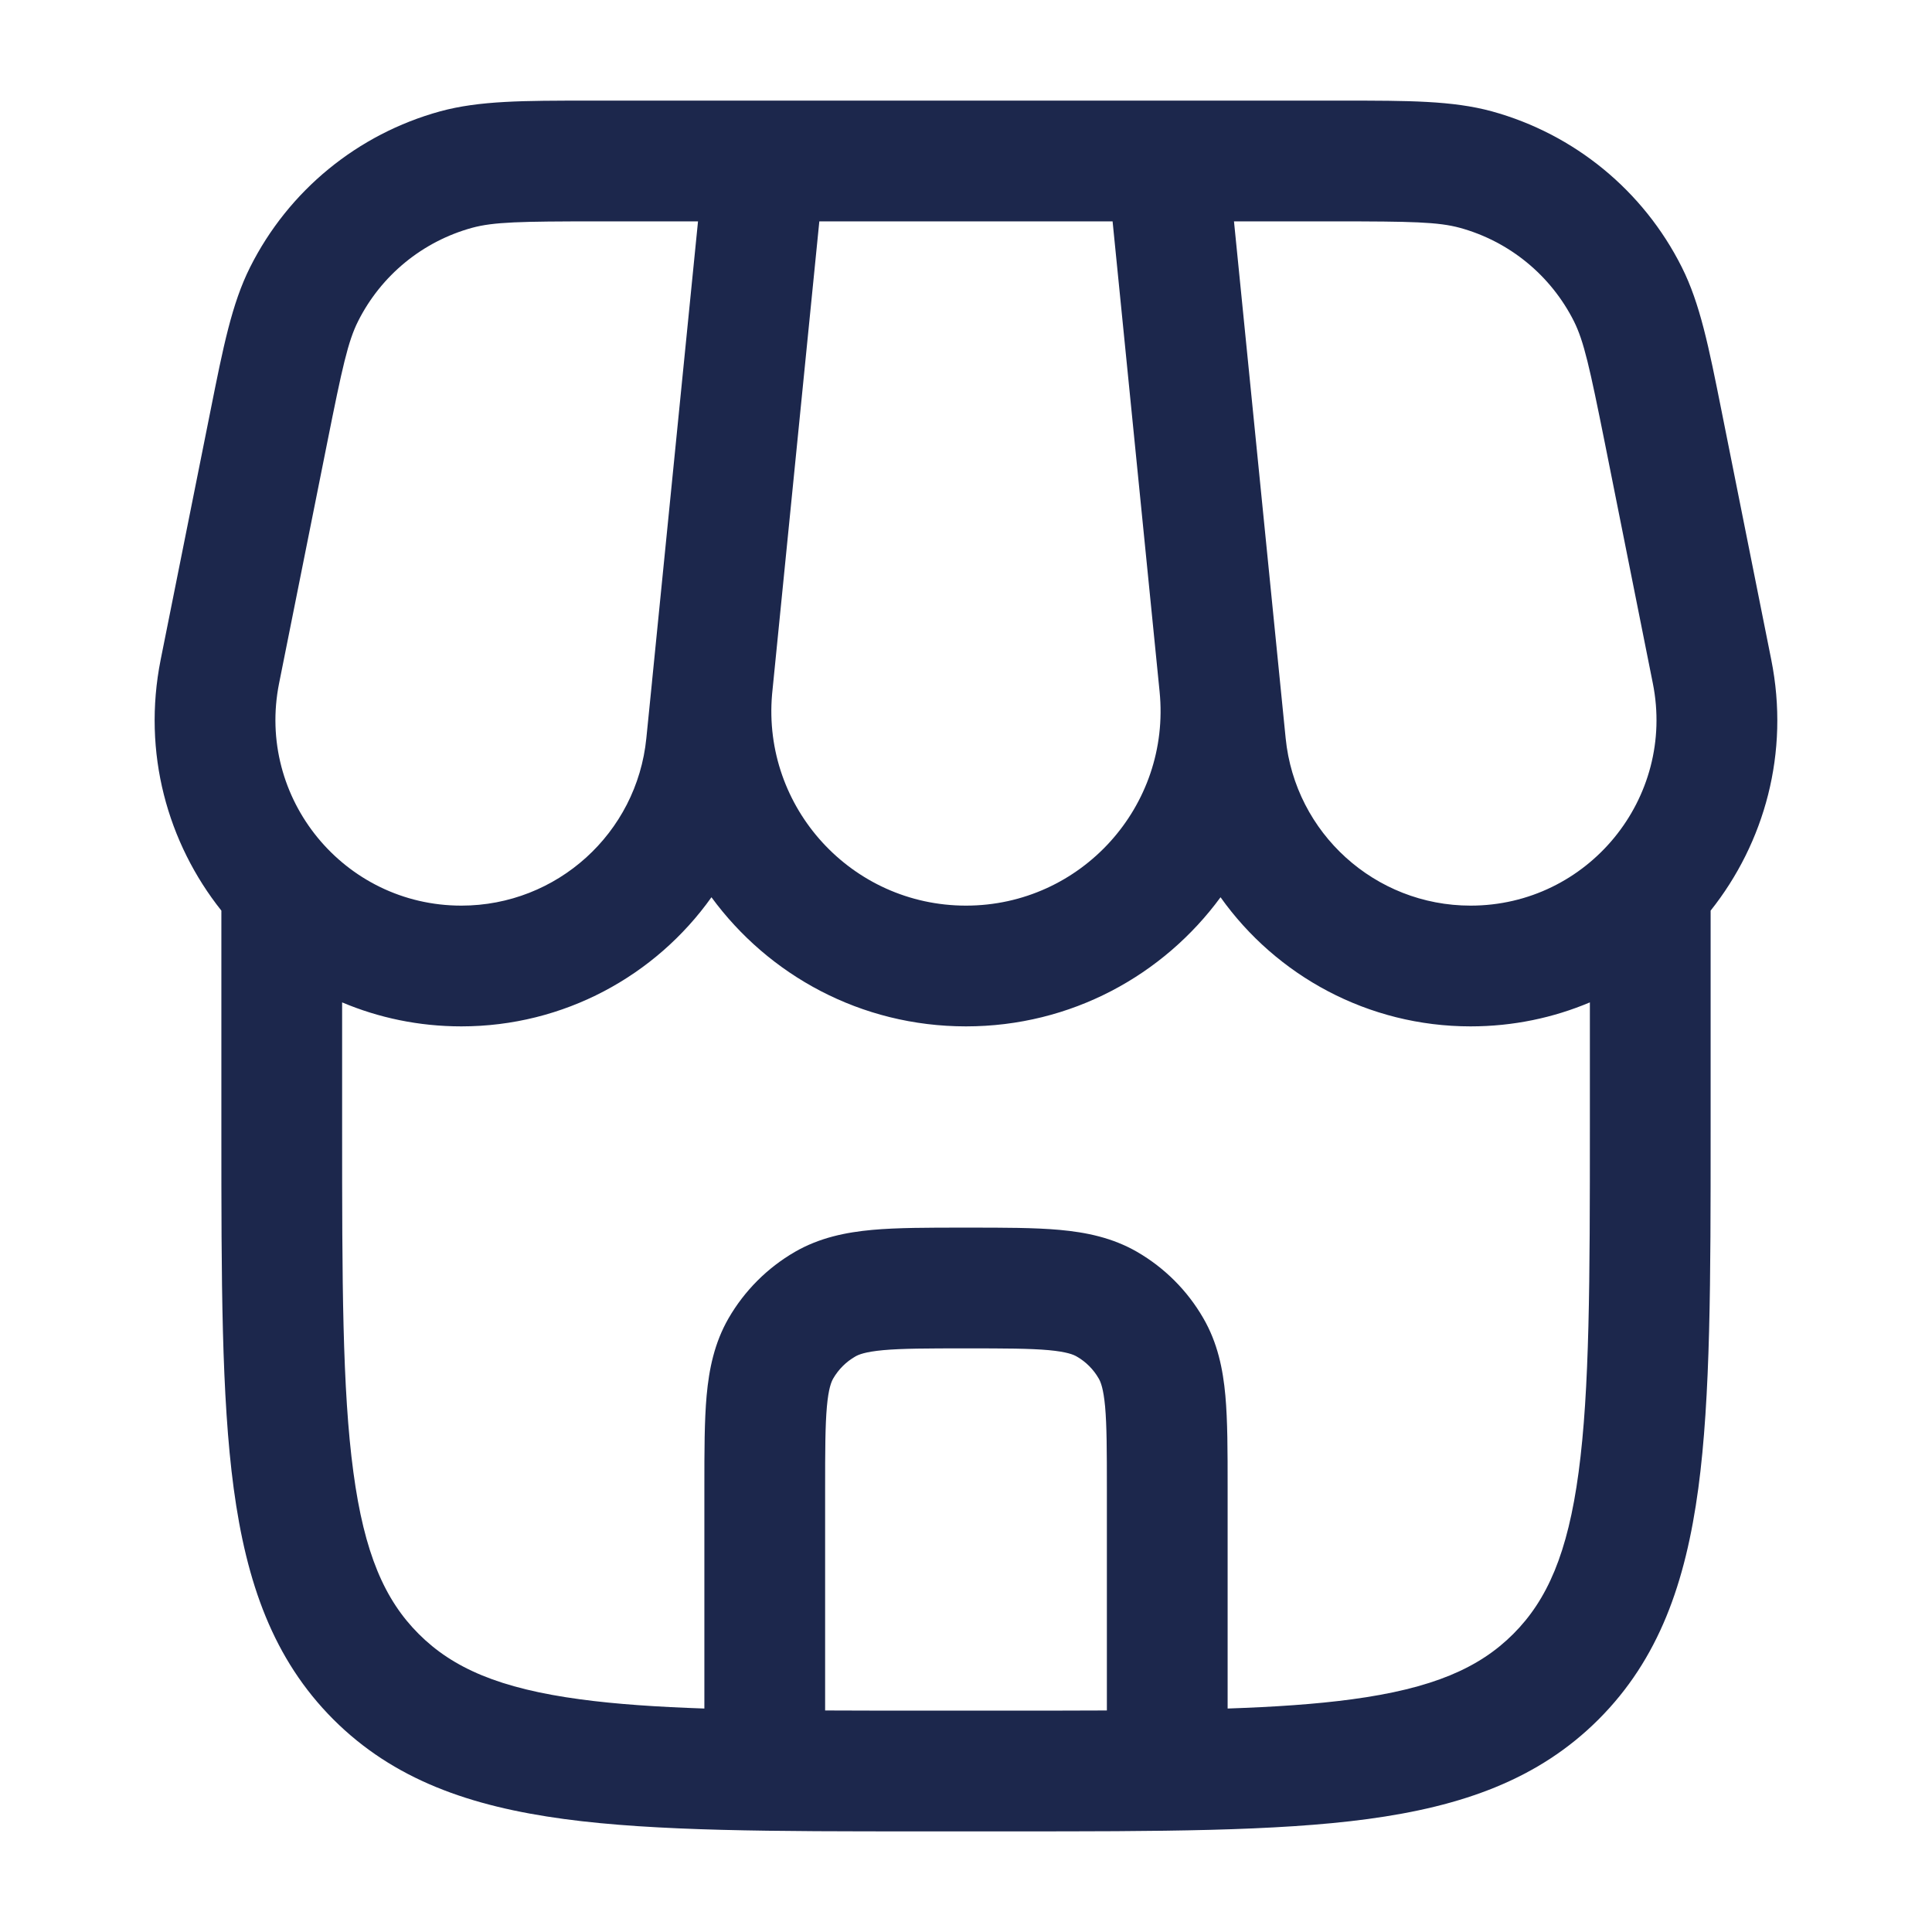
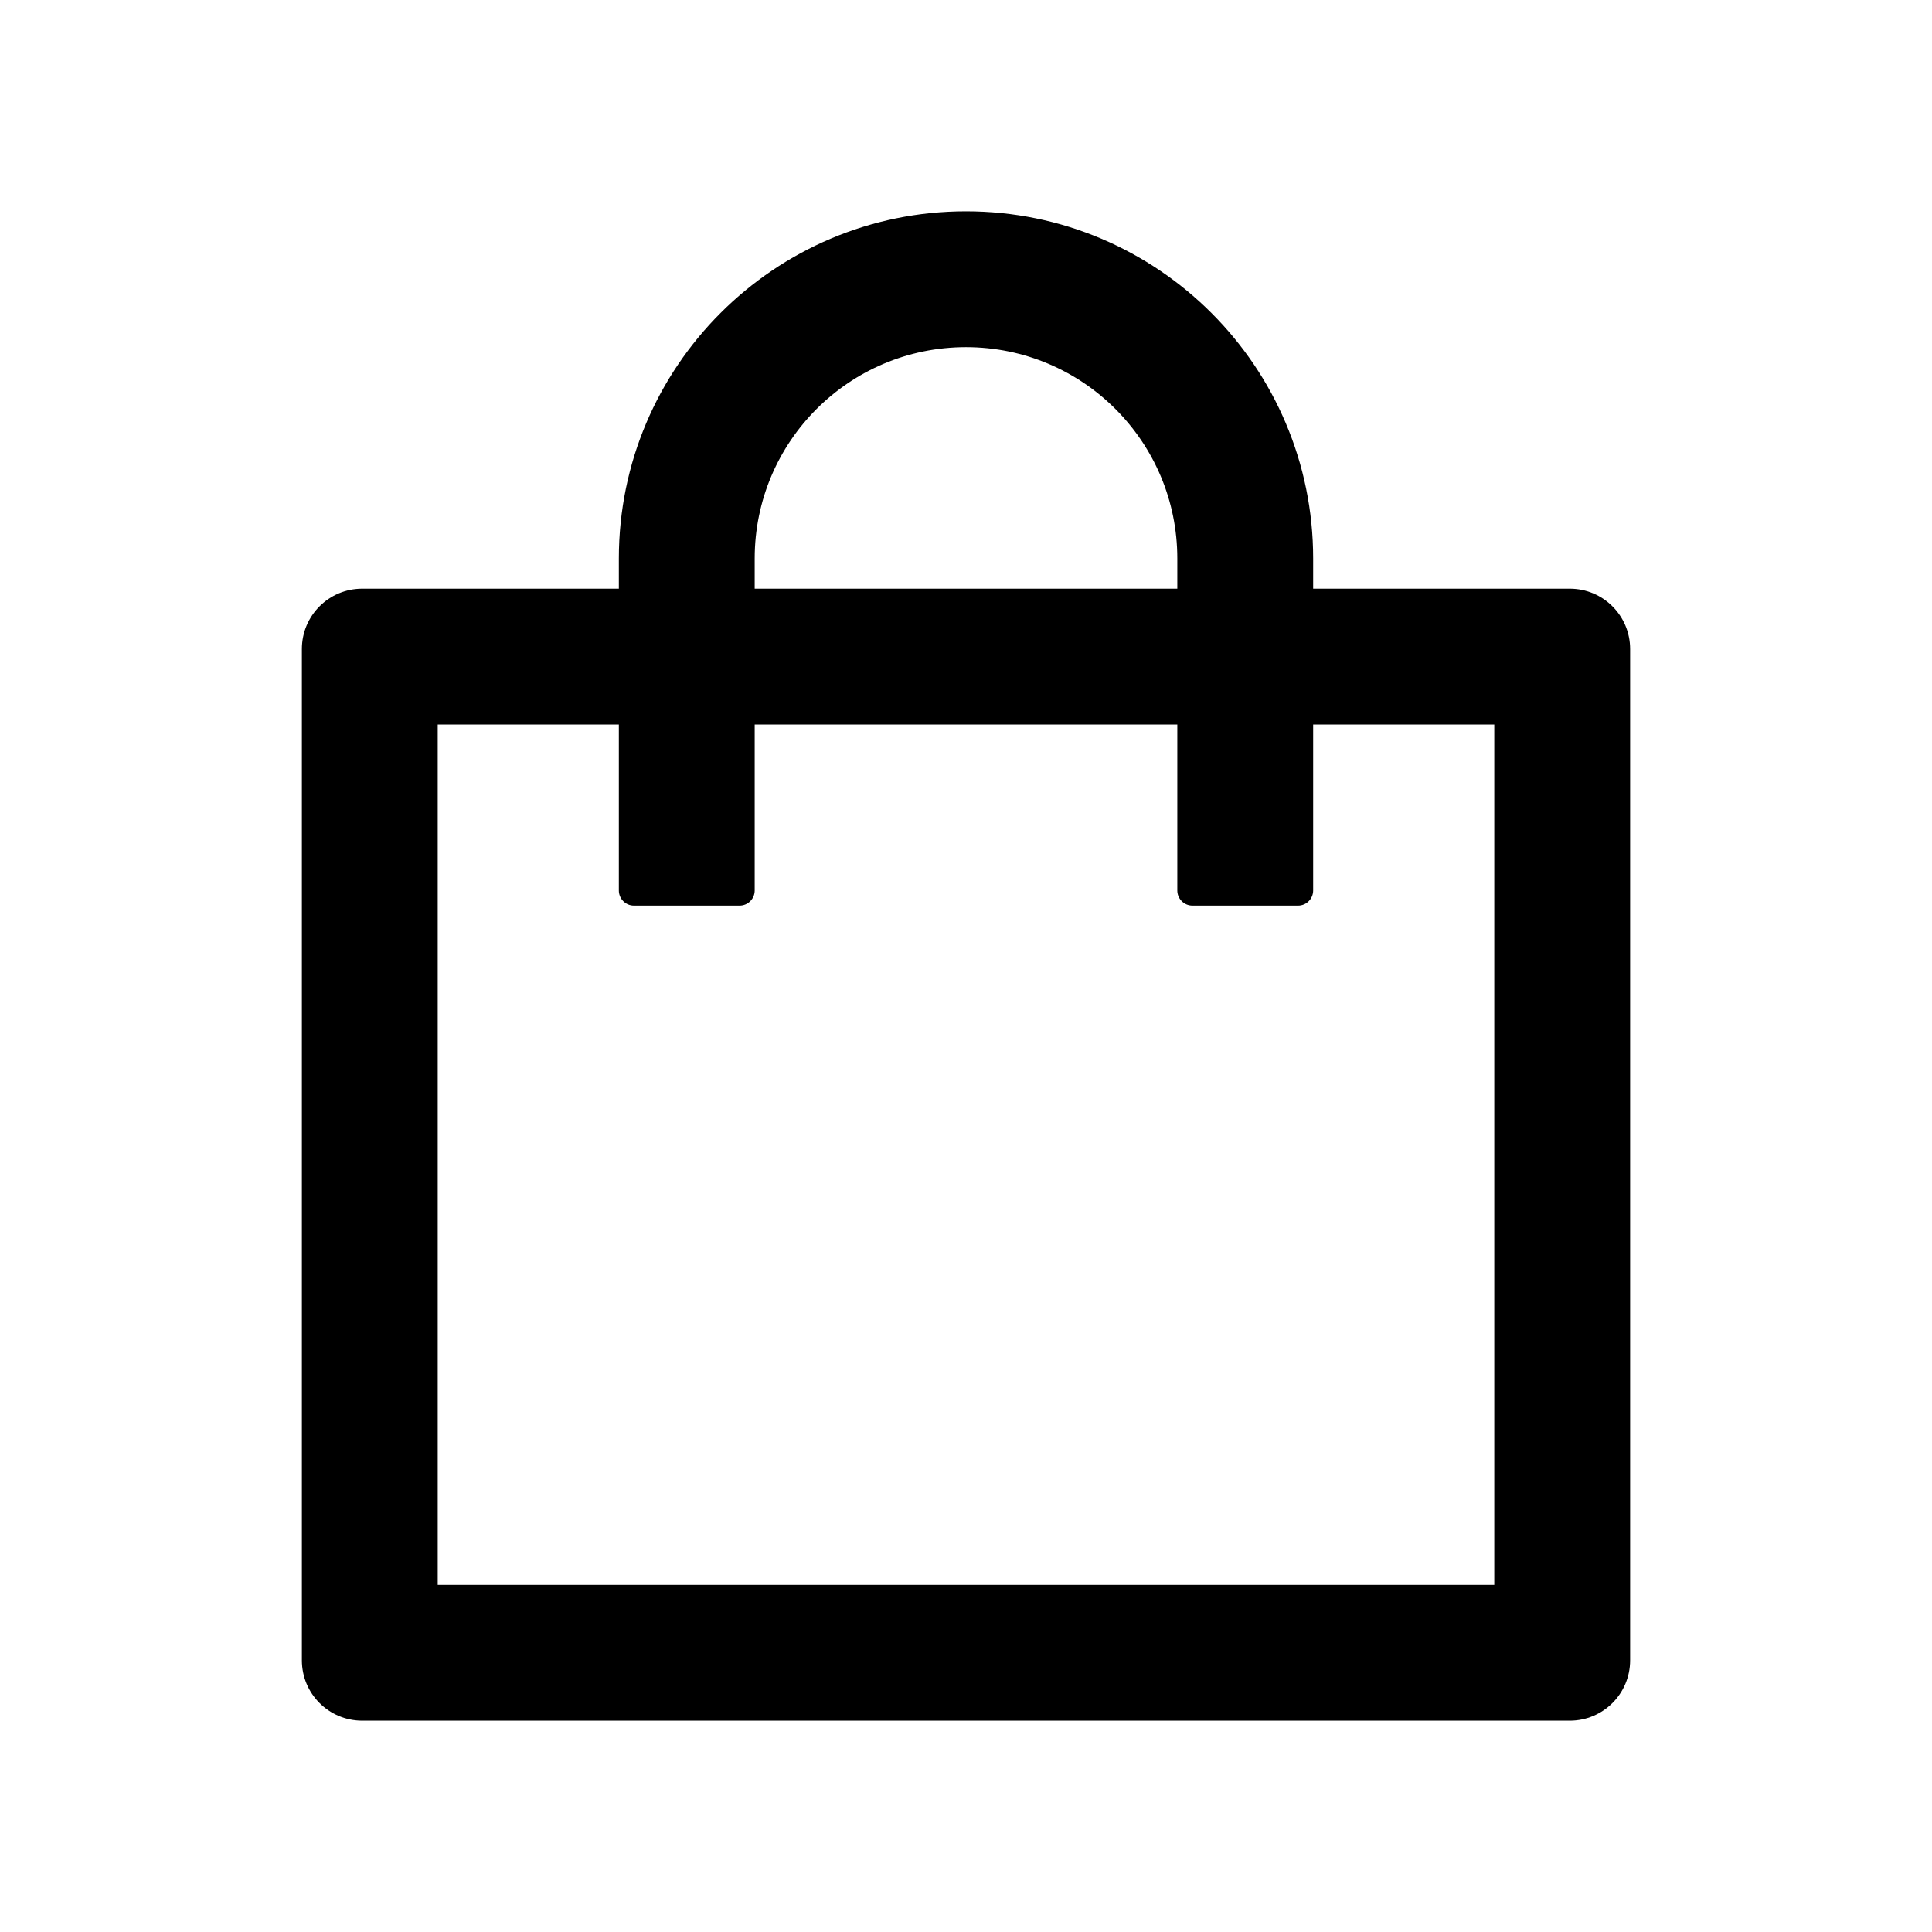
- <svg xmlns="http://www.w3.org/2000/svg" width="800px" height="800px" viewBox="0 0 24 24" fill="none">
-   <path fill-rule="evenodd" clip-rule="evenodd" d="M7.307 1.25C6.506 1.25 5.956 1.25 5.468 1.383C4.442 1.665 3.584 2.368 3.107 3.319C2.88 3.771 2.773 4.31 2.616 5.096L1.996 8.194C1.765 9.352 2.082 10.472 2.75 11.312L2.75 14.056C2.75 15.894 2.75 17.35 2.903 18.489C3.061 19.661 3.393 20.61 4.141 21.359C4.889 22.107 5.838 22.439 7.011 22.597C8.15 22.75 9.606 22.75 11.443 22.75H12.556C14.394 22.75 15.85 22.75 16.989 22.597C18.161 22.439 19.11 22.107 19.858 21.359C20.607 20.61 20.939 19.661 21.097 18.489C21.25 17.35 21.25 15.894 21.25 14.056V11.312C21.918 10.472 22.235 9.352 22.003 8.194L21.384 5.096C21.227 4.31 21.119 3.771 20.892 3.319C20.415 2.368 19.557 1.665 18.532 1.383C18.043 1.25 17.494 1.25 16.693 1.25H7.307ZM18.268 12.75C18.797 12.75 19.297 12.643 19.75 12.452V14C19.75 15.907 19.748 17.262 19.61 18.289C19.475 19.295 19.221 19.875 18.798 20.298C18.375 20.721 17.795 20.975 16.789 21.11C16.343 21.17 15.836 21.204 15.25 21.224V18.468C15.25 18.028 15.25 17.649 15.222 17.337C15.192 17.008 15.126 16.682 14.948 16.375C14.751 16.033 14.467 15.749 14.125 15.551C13.818 15.374 13.492 15.308 13.162 15.278C12.851 15.25 12.472 15.25 12.032 15.25H11.967C11.528 15.25 11.148 15.25 10.837 15.278C10.508 15.308 10.182 15.374 9.875 15.551C9.533 15.749 9.249 16.033 9.051 16.375C8.874 16.682 8.808 17.008 8.778 17.337C8.75 17.649 8.75 18.028 8.75 18.468L8.75 21.224C8.163 21.204 7.656 21.17 7.211 21.11C6.205 20.975 5.625 20.721 5.202 20.298C4.778 19.875 4.525 19.295 4.39 18.289C4.251 17.262 4.25 15.907 4.25 14V12.452C4.703 12.643 5.202 12.75 5.731 12.75C7.005 12.75 8.144 12.122 8.838 11.146C9.547 12.114 10.693 12.75 12 12.75C13.306 12.75 14.452 12.114 15.162 11.146C15.855 12.121 16.994 12.75 18.268 12.75ZM10.25 21.248C10.638 21.25 11.054 21.25 11.5 21.25H12.5C12.946 21.25 13.361 21.25 13.75 21.248V18.5C13.75 18.019 13.749 17.708 13.728 17.473C13.707 17.248 13.673 17.166 13.649 17.125C13.584 17.011 13.489 16.916 13.375 16.851C13.334 16.827 13.252 16.793 13.027 16.772C12.792 16.751 12.481 16.75 12 16.75C11.519 16.75 11.208 16.751 10.973 16.772C10.747 16.793 10.666 16.827 10.625 16.851C10.511 16.916 10.416 17.011 10.35 17.125C10.327 17.166 10.292 17.248 10.272 17.473C10.251 17.708 10.25 18.019 10.25 18.5V21.248ZM8.671 2.75H7.417C6.463 2.75 6.132 2.757 5.864 2.83C5.249 2.999 4.734 3.421 4.448 3.991C4.323 4.24 4.252 4.562 4.065 5.498L3.467 8.488C3.181 9.917 4.274 11.25 5.731 11.25C6.918 11.25 7.911 10.351 8.029 9.171L8.098 8.485L8.102 8.443L8.671 2.75ZM9.591 8.625L10.178 2.75H13.821L14.405 8.592C14.547 10.015 13.43 11.25 12 11.25C10.58 11.25 9.469 10.034 9.591 8.625ZM18.135 2.83C17.867 2.757 17.537 2.75 16.582 2.75H15.329L15.971 9.171C16.089 10.351 17.082 11.25 18.268 11.25C19.725 11.25 20.818 9.917 20.532 8.488L19.935 5.498C19.747 4.562 19.676 4.24 19.552 3.991C19.265 3.421 18.751 2.999 18.135 2.83Z" fill="#1C274C" />
+ <svg xmlns="http://www.w3.org/2000/svg" width="32px" height="32px" viewBox="0 0 1024 1024">
+   <path fill="black" d="M832 312H696v-16c0-101.6-82.4-184-184-184s-184 82.4-184 184v16H192c-17.7 0-32 14.3-32 32v536c0 17.7 14.3 32 32 32h640c17.7 0 32-14.3 32-32V344c0-17.7-14.3-32-32-32m-432-16c0-61.9 50.1-112 112-112s112 50.1 112 112v16H400zm392 544H232V384h96v88c0 4.4 3.6 8 8 8h56c4.4 0 8-3.6 8-8v-88h224v88c0 4.4 3.6 8 8 8h56c4.4 0 8-3.6 8-8v-88h96z" />
</svg>
